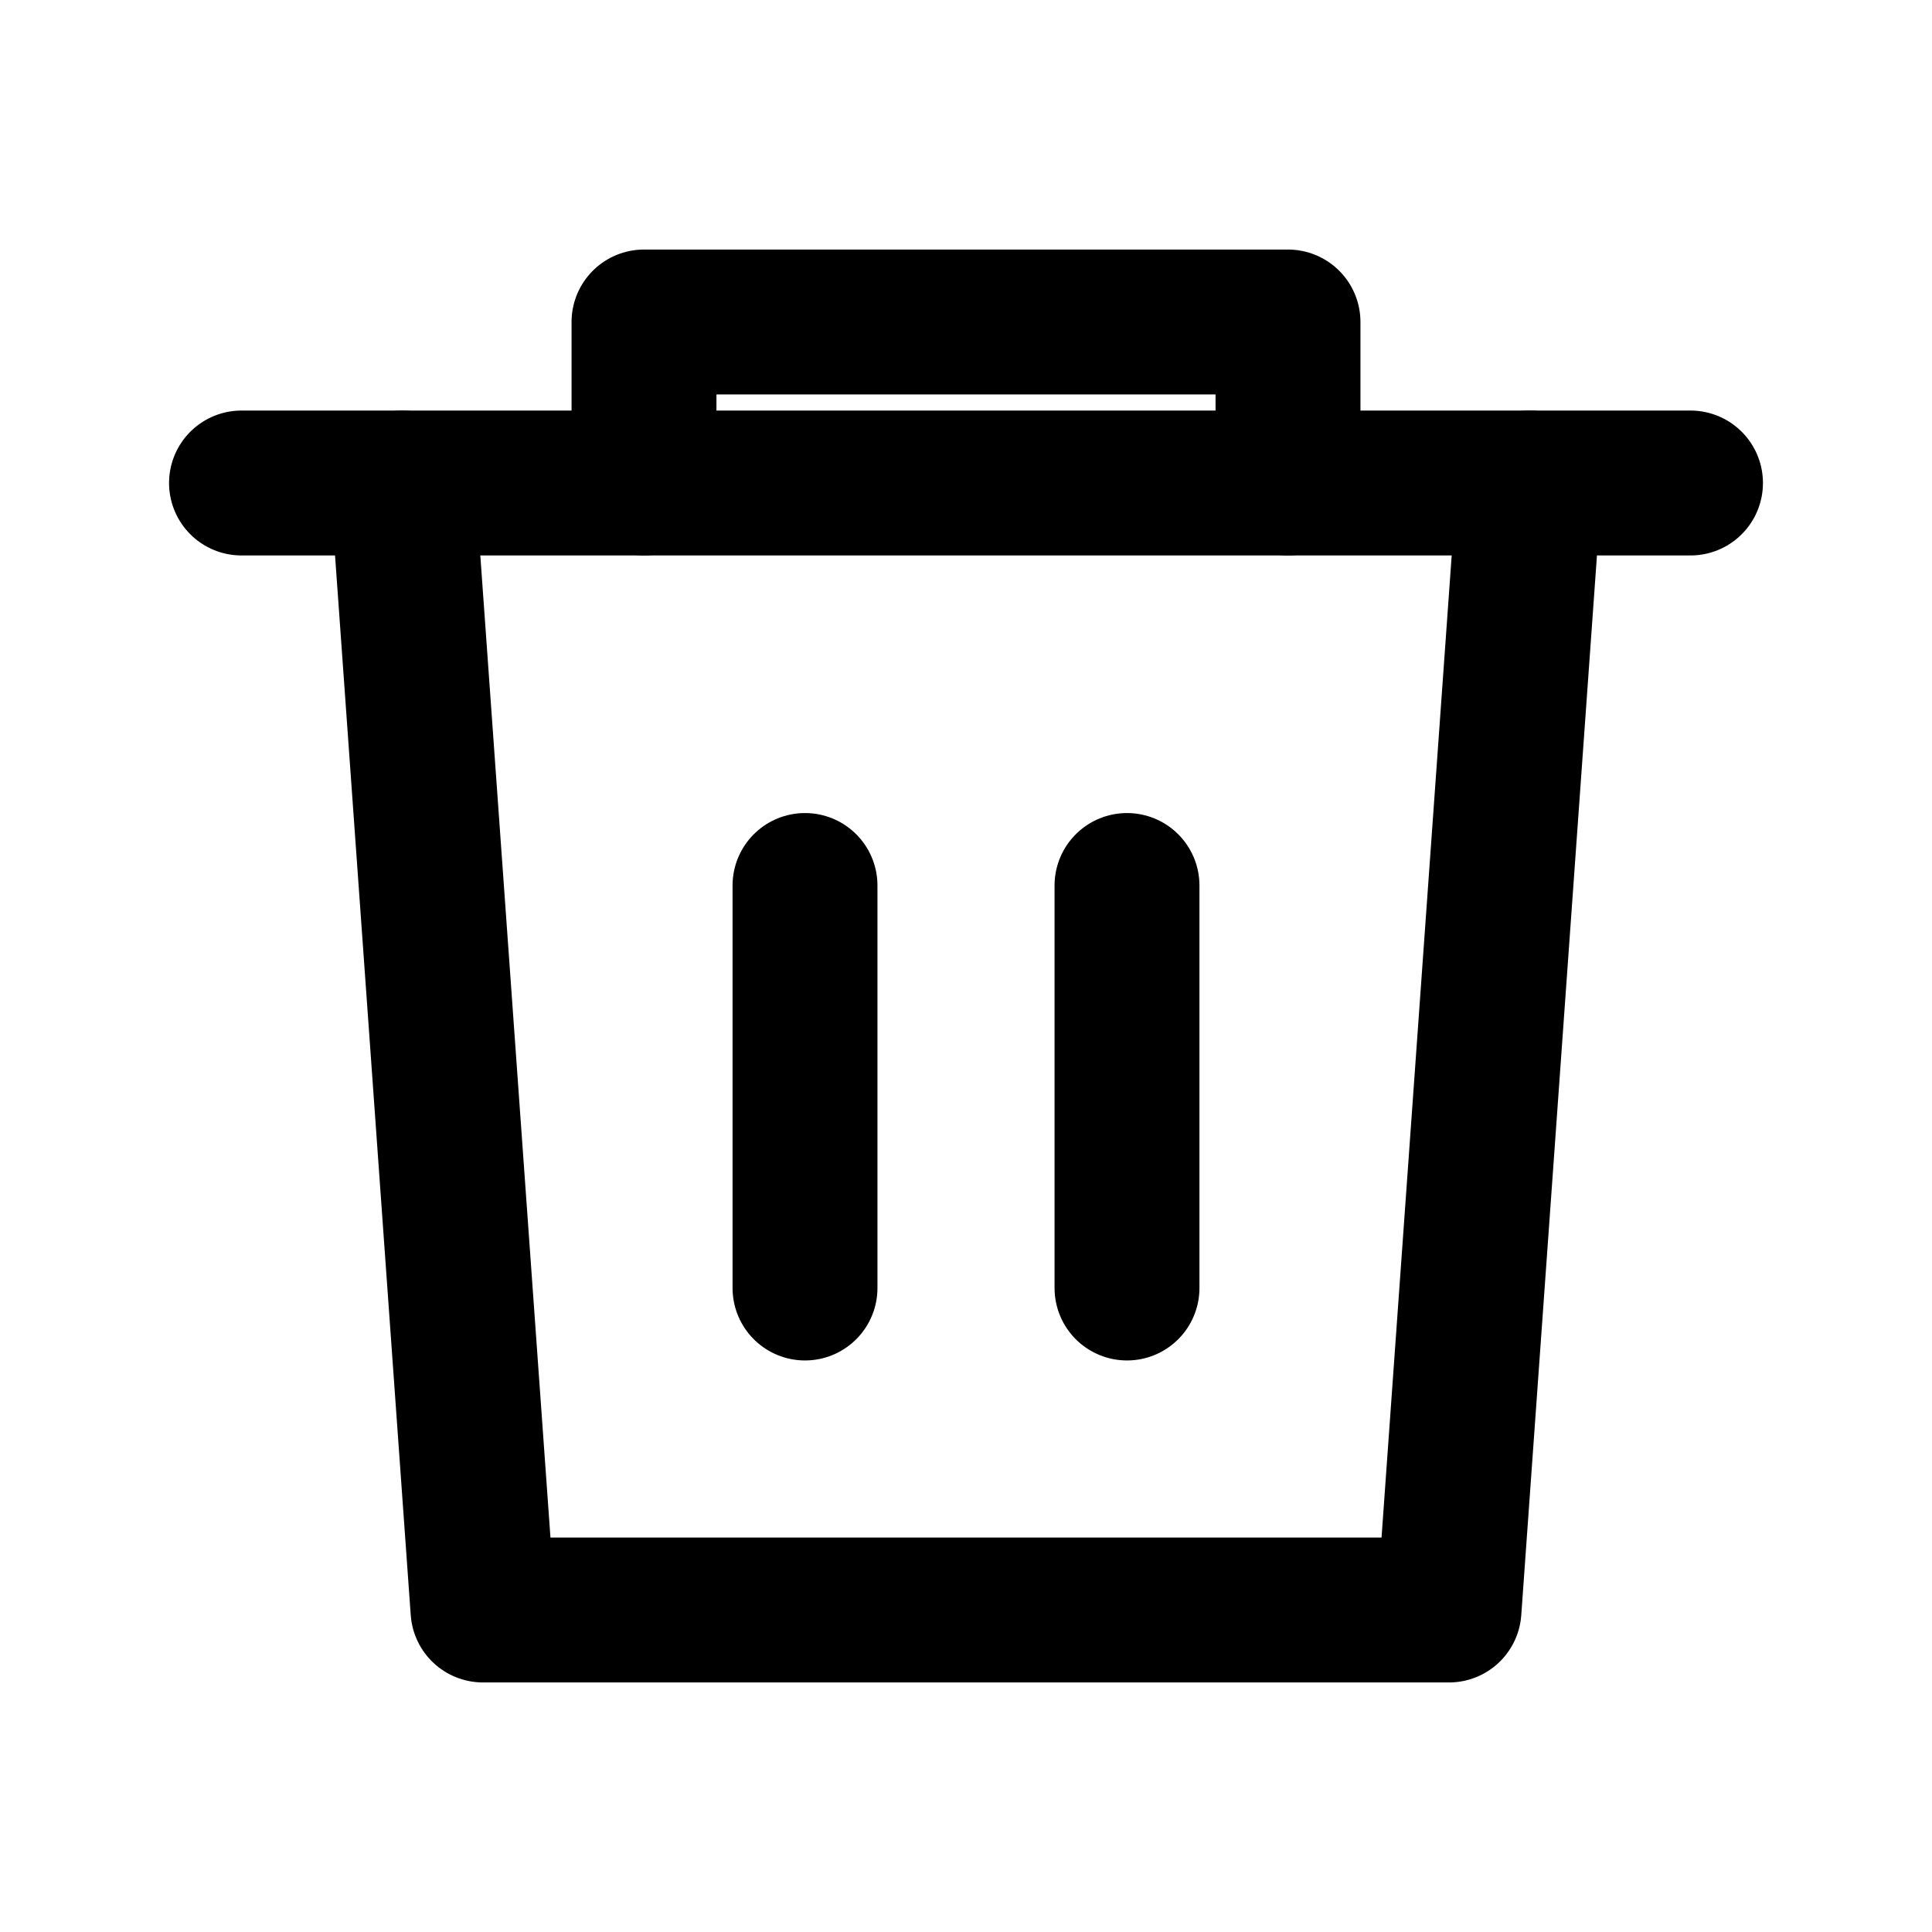
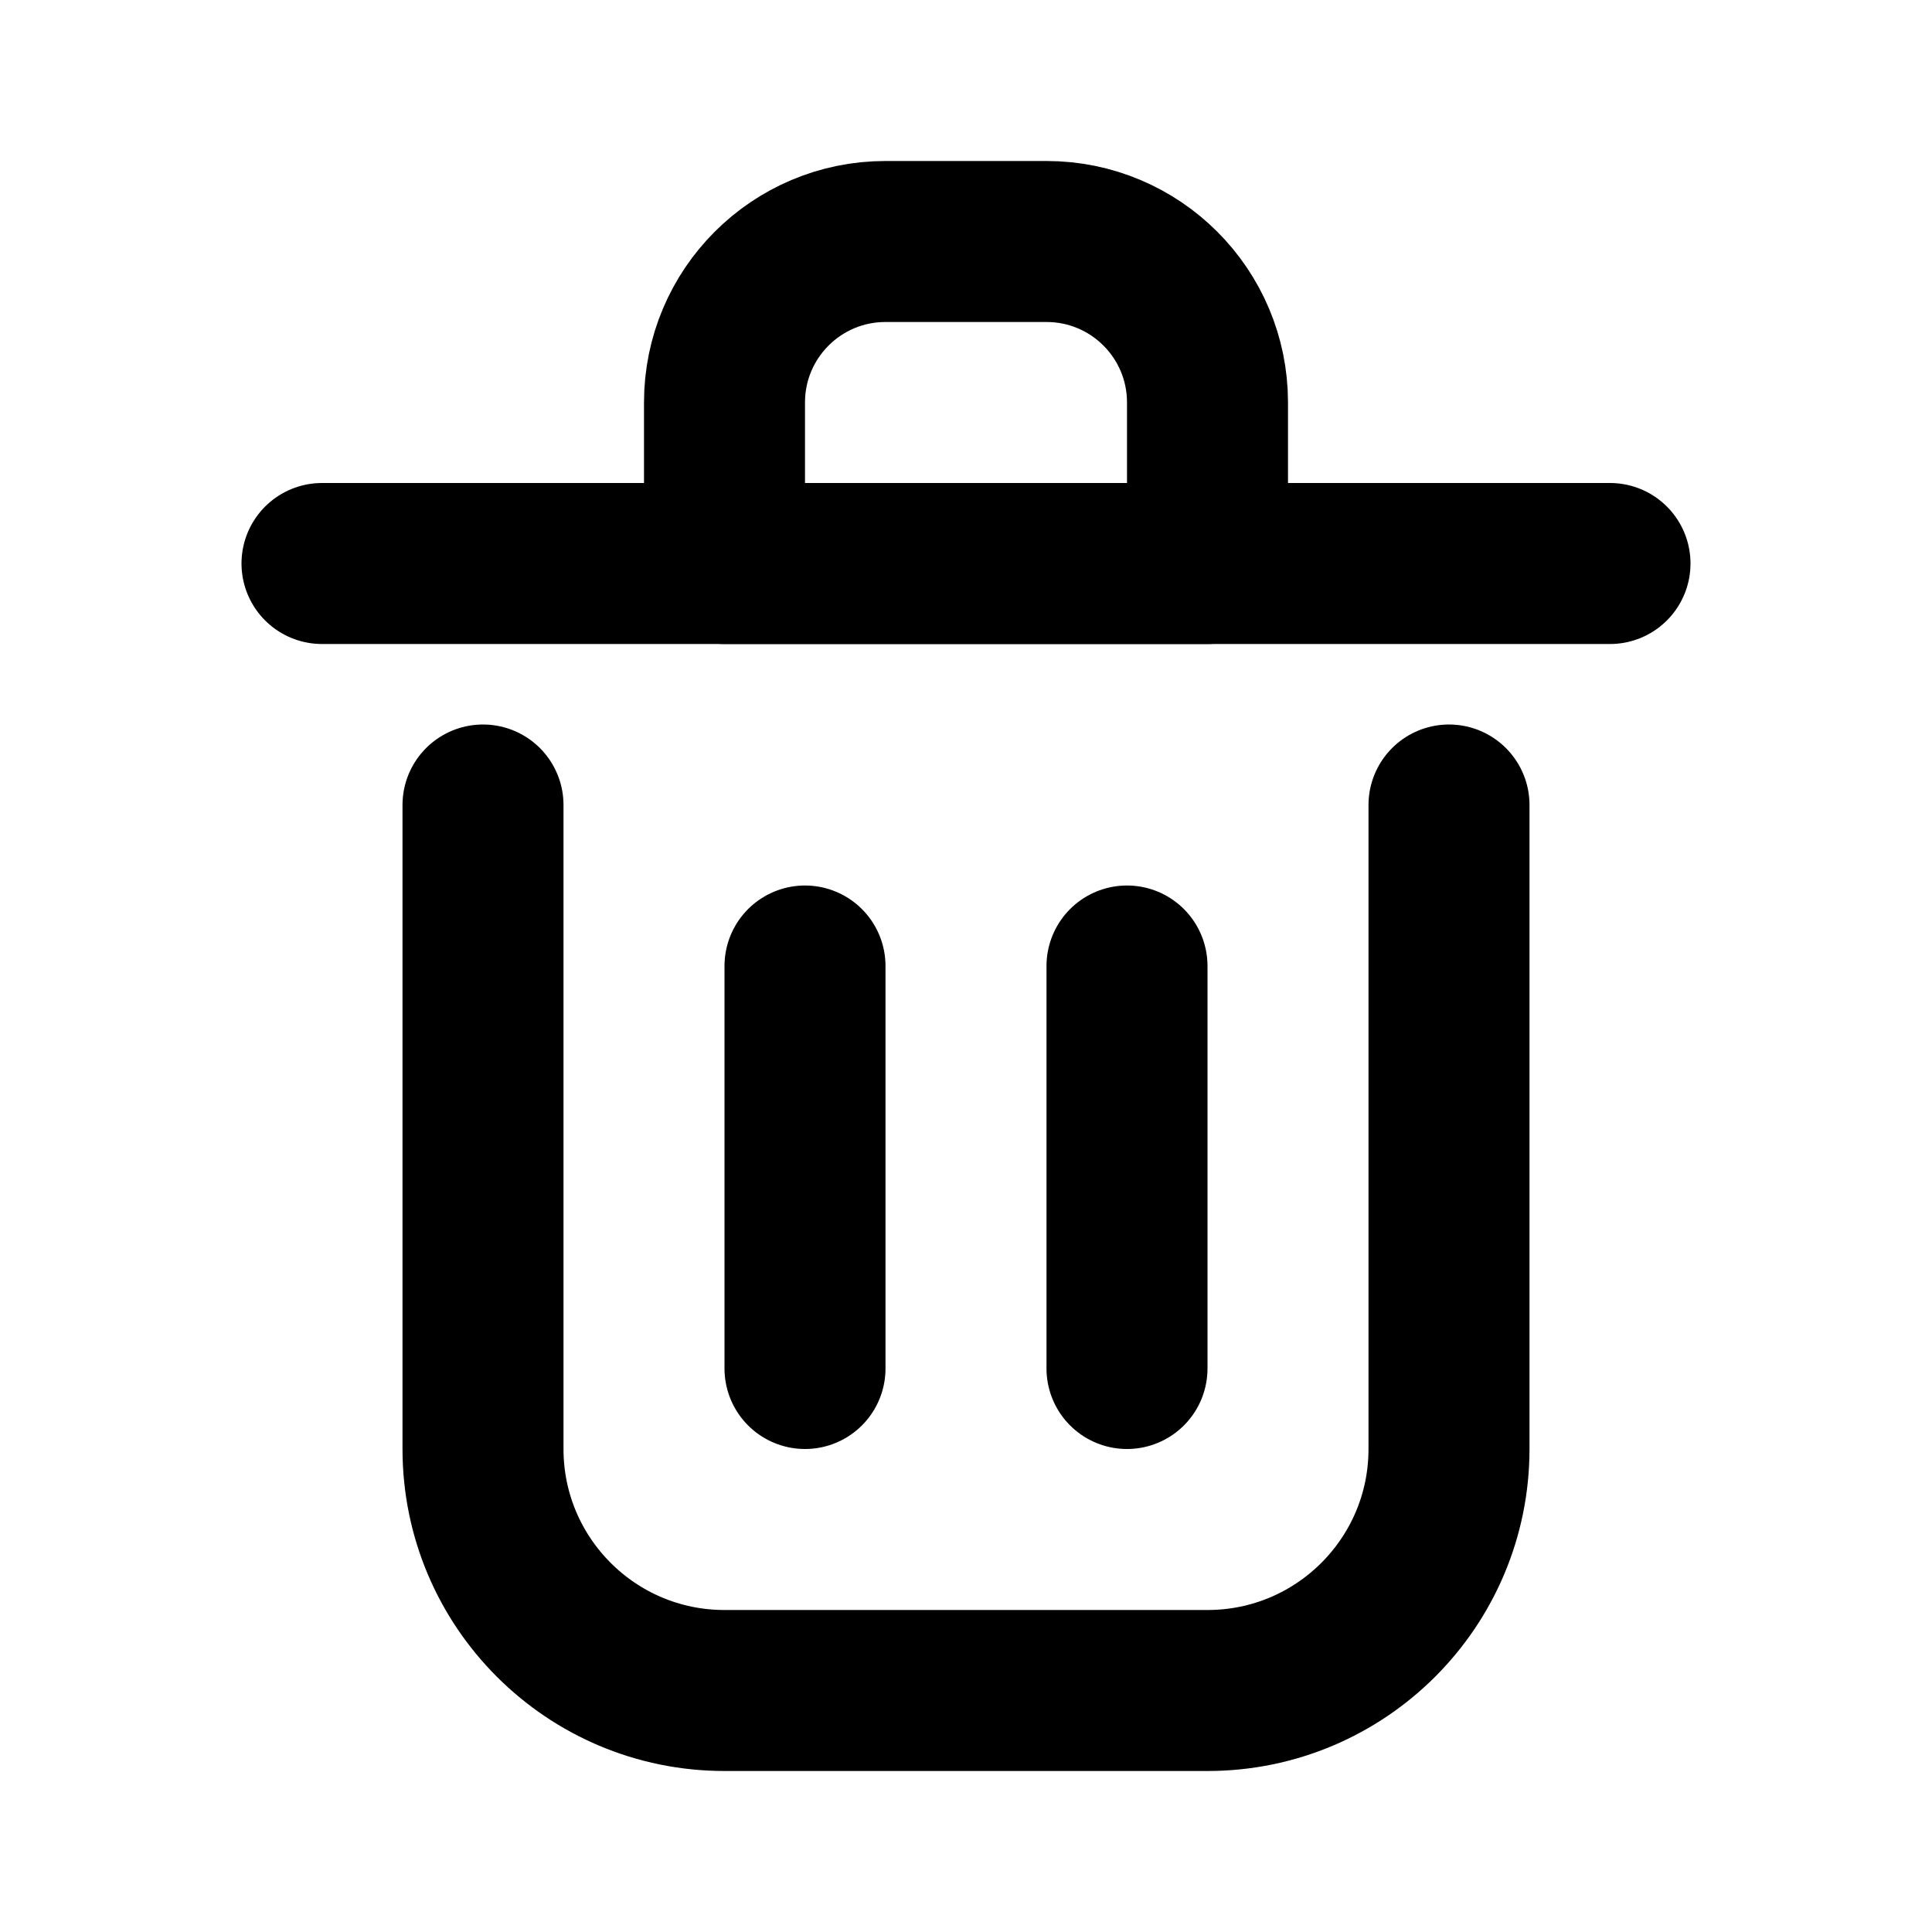
- <svg xmlns="http://www.w3.org/2000/svg" viewBox="0 0 24 24" fill="none" stroke="currentColor" stroke-width="1.8" stroke-linecap="round" stroke-linejoin="round">
-   <path d="M3 6h18" />
-   <path d="M8 6V4h8v2" />
-   <path d="m19 6-1 14H6L5 6" />
-   <path d="M10 11v5M14 11v5" />
+ <svg xmlns="http://www.w3.org/2000/svg" width="24" height="24" viewBox="0 0 24 24" fill="none">
+   <path d="M10 12V17" stroke="#000000" stroke-width="2" stroke-linecap="round" stroke-linejoin="round" />
+   <path d="M14 12V17" stroke="#000000" stroke-width="2" stroke-linecap="round" stroke-linejoin="round" />
+   <path d="M4 7H20" stroke="#000000" stroke-width="2" stroke-linecap="round" stroke-linejoin="round" />
+   <path d="M6 10V18C6 19.657 7.343 21 9 21H15C16.657 21 18 19.657 18 18V10" stroke="#000000" stroke-width="2" stroke-linecap="round" stroke-linejoin="round" />
+   <path d="M9 5C9 3.895 9.895 3 11 3H13C14.105 3 15 3.895 15 5V7H9V5Z" stroke="#000000" stroke-width="2" stroke-linecap="round" stroke-linejoin="round" />
</svg>
